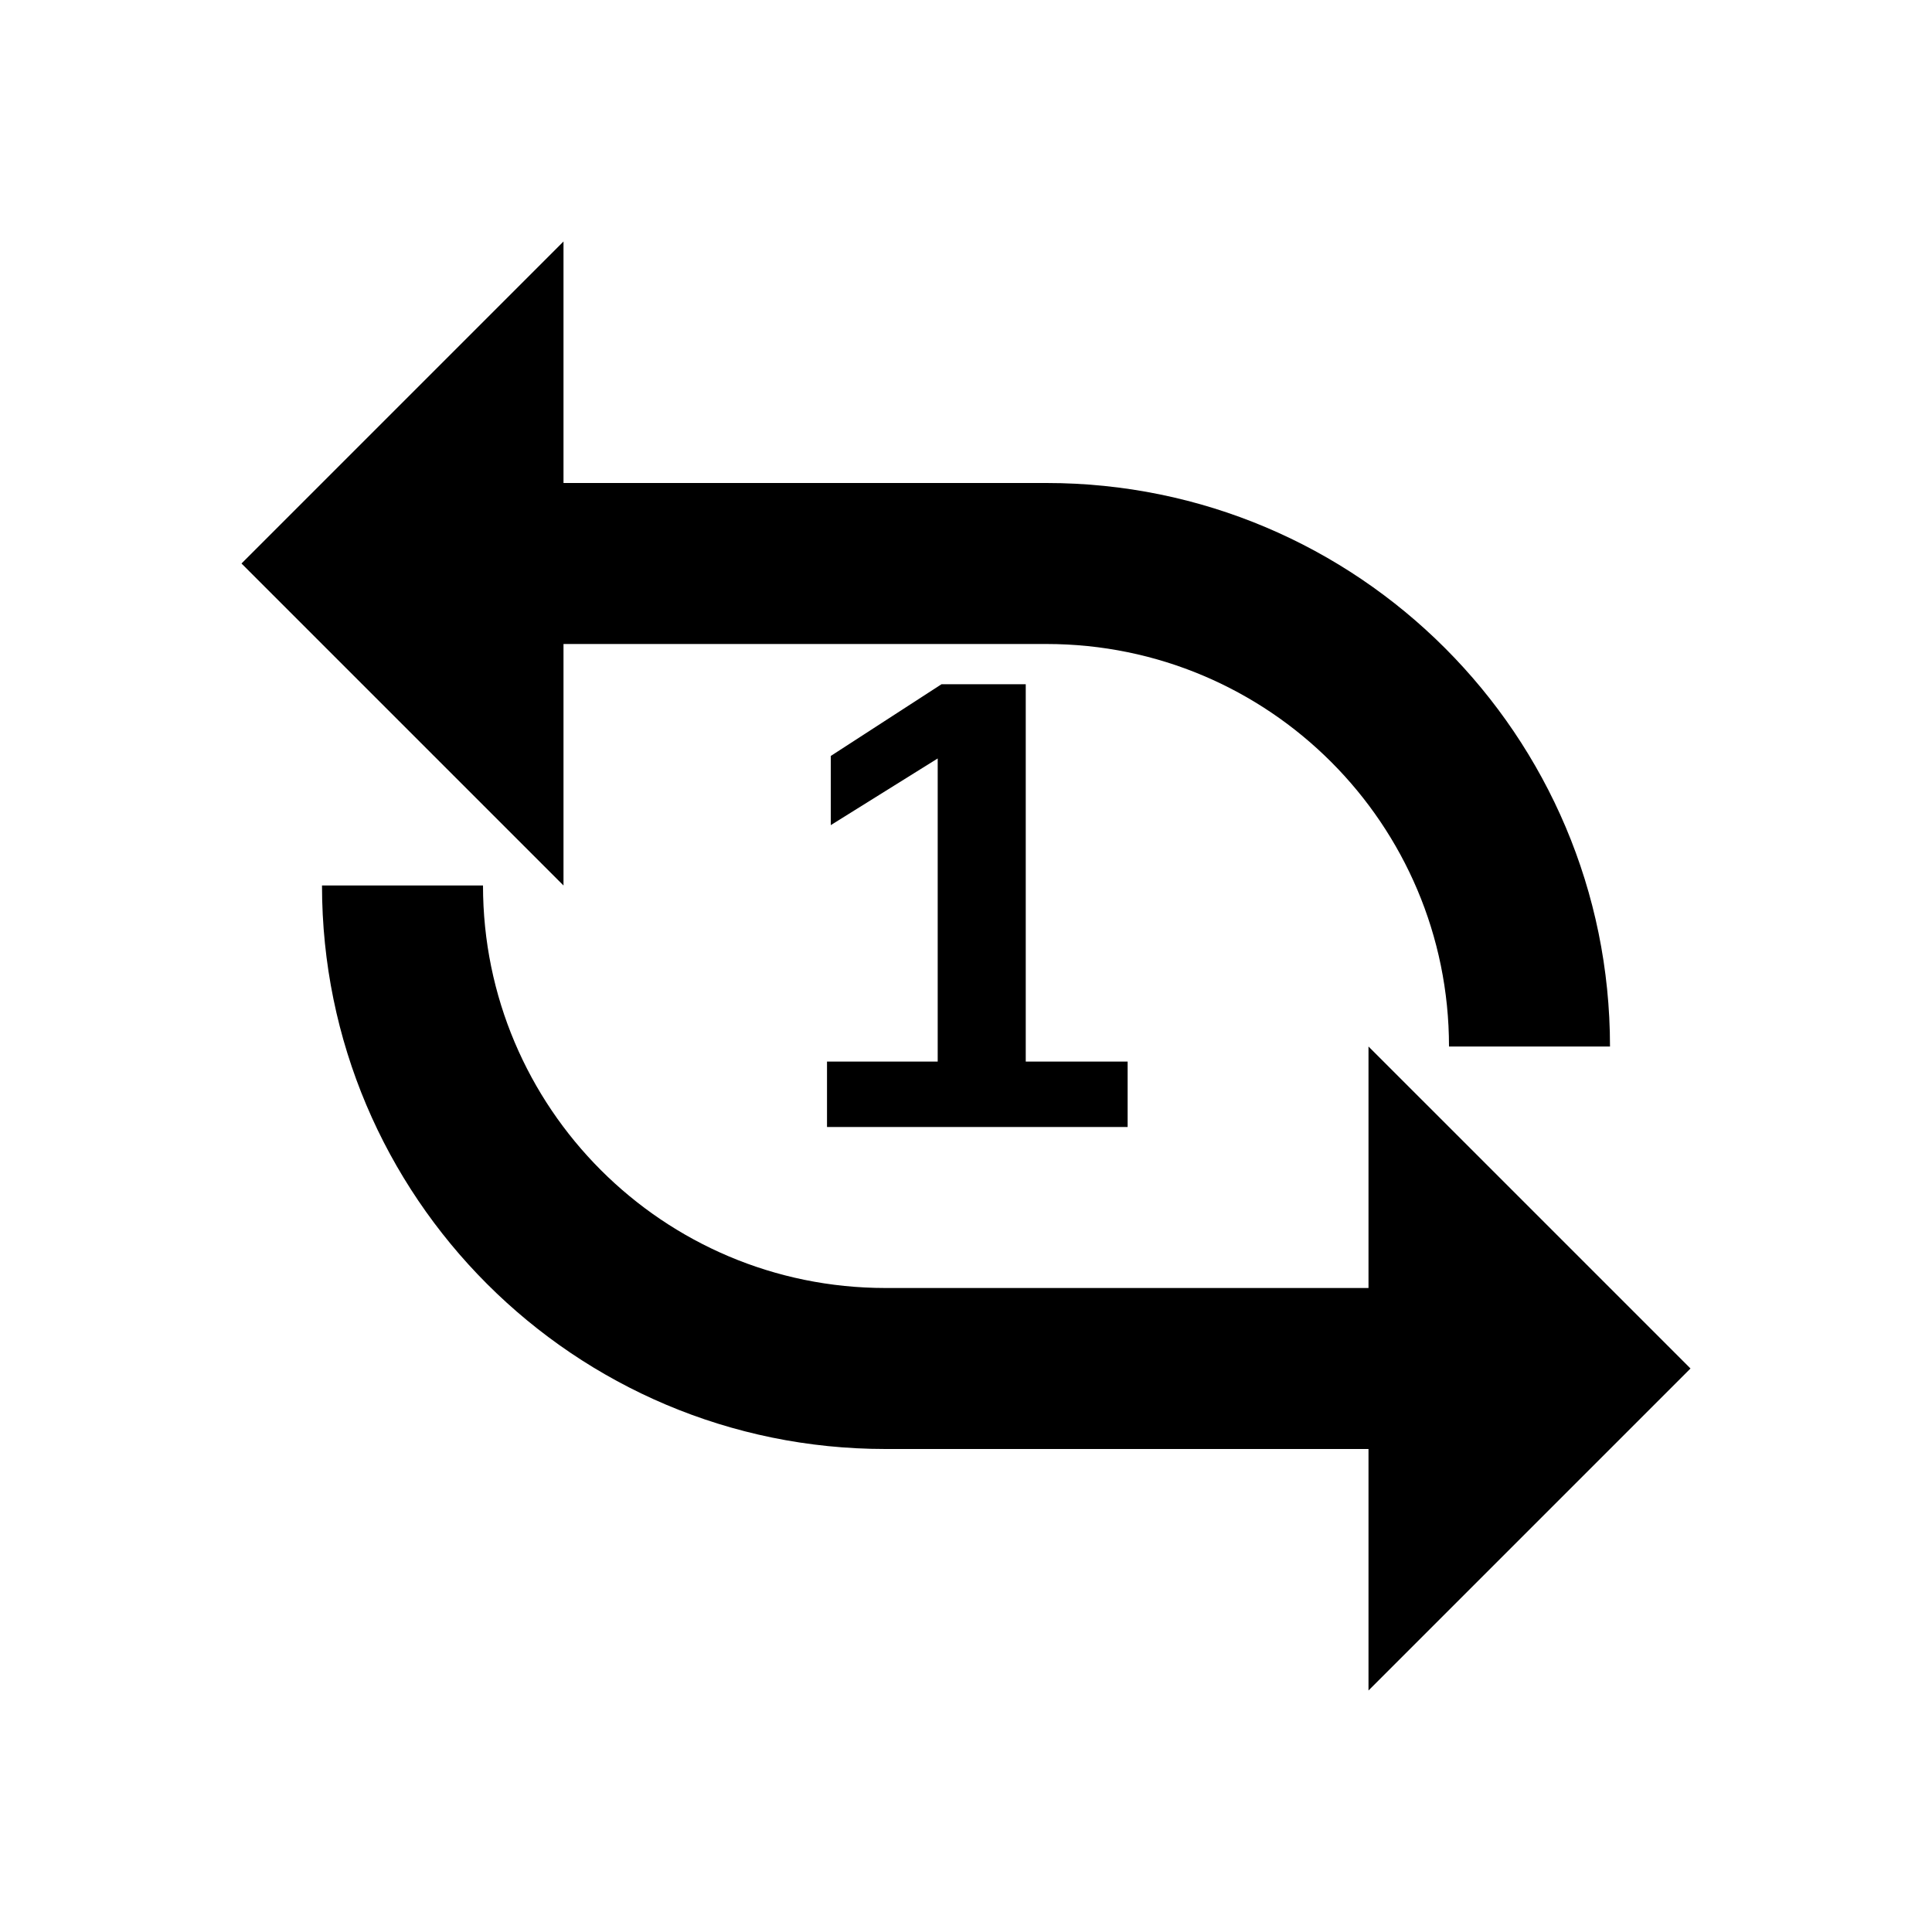
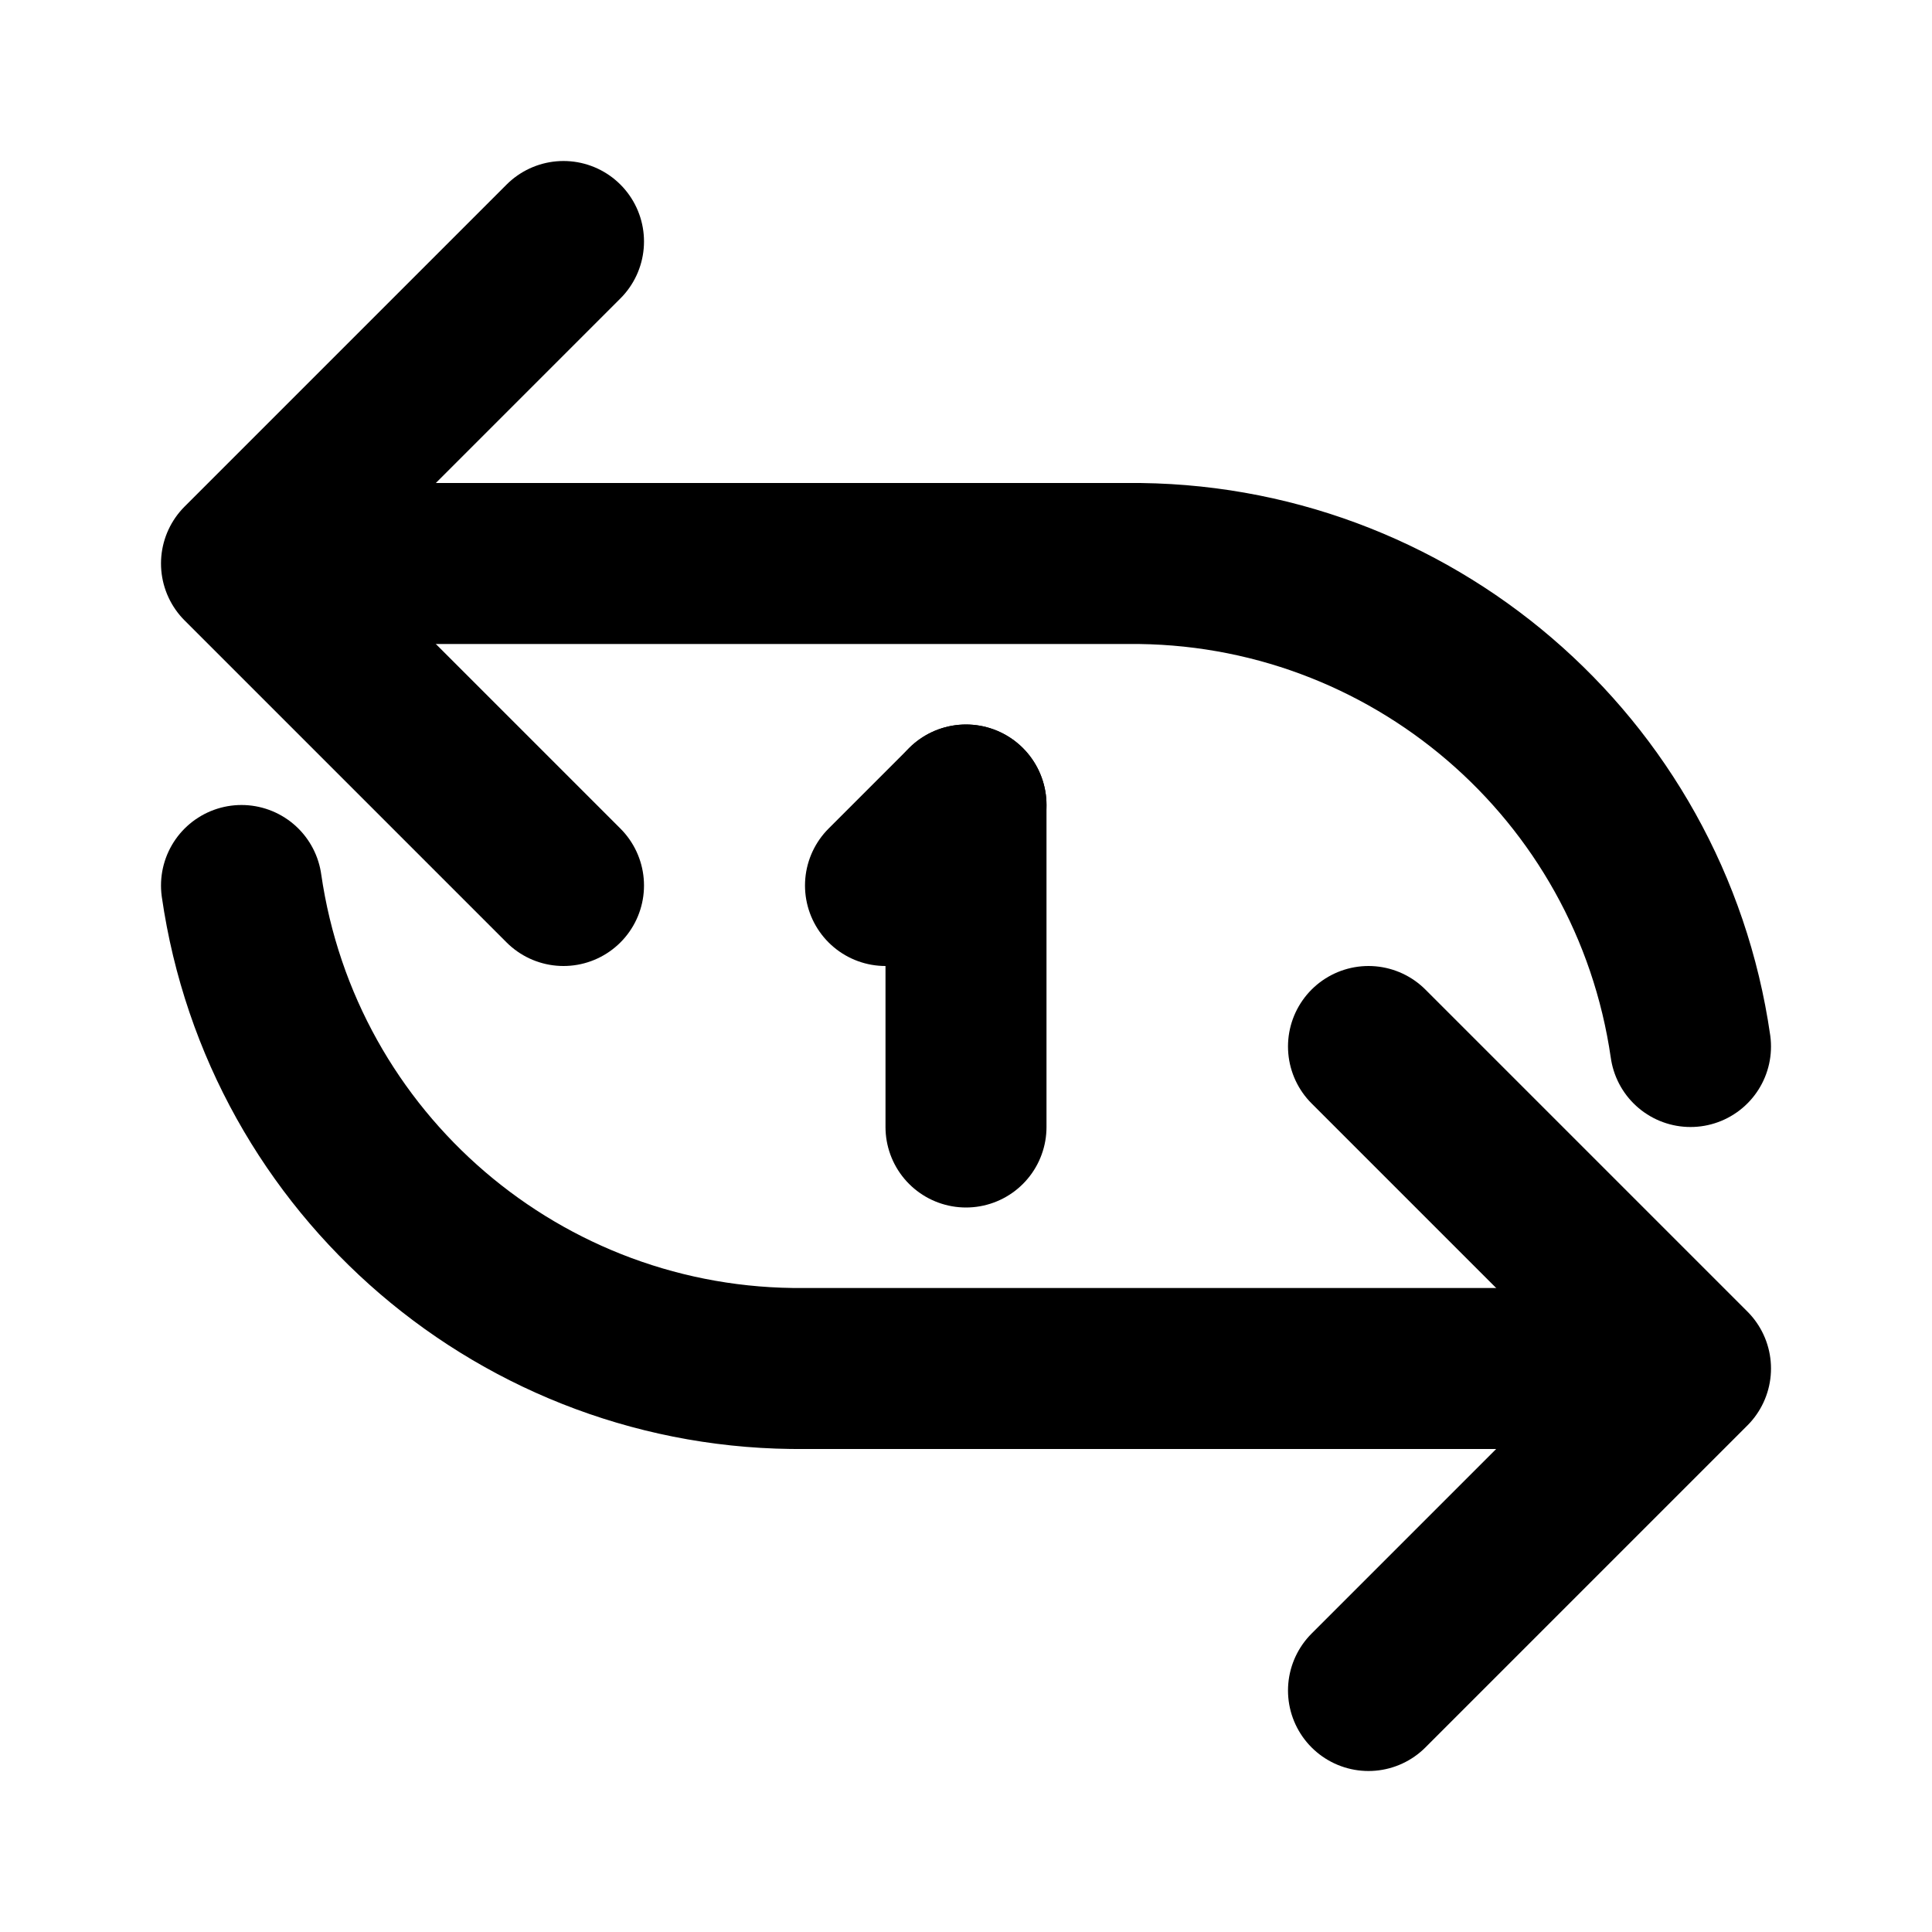
- <svg xmlns="http://www.w3.org/2000/svg" viewBox="0 0 24 24" fill="currentColor" stroke-linejoin="round" width="1em" height="1em">
-   <path d="M7 8h6a5 5 0 0 1 5 5h2a7 7 0 0 0-7-7H7V3L3 7l4 4V8ZM17 16h-6a5 5 0 0 1-5-5H4a7 7 0 0 0 7 7h6v3l4-4-4-4v3Z" />
-   <text x="12" y="14" font-size="8" font-family="Arial" font-weight="bold" text-anchor="middle">1</text>
+ <svg xmlns="http://www.w3.org/2000/svg" viewBox="0 0 24 24" fill="none" stroke="currentColor" stroke-width="2" stroke-linecap="round" stroke-linejoin="round" width="1em" height="1em">
+   <polyline points="7 3 3 7 7 11" />
+   <path d="M5 7h9a7 7 0 0 1 7 6" />
+   <line x1="12" y1="10" x2="12" y2="14" />
+   <line x1="11" y1="11" x2="12" y2="10" />
+   <polyline points="17 13 21 17 17 21" />
+   <path d="M19 17h-9a7 7 0 0 1-7-6" />
</svg>
